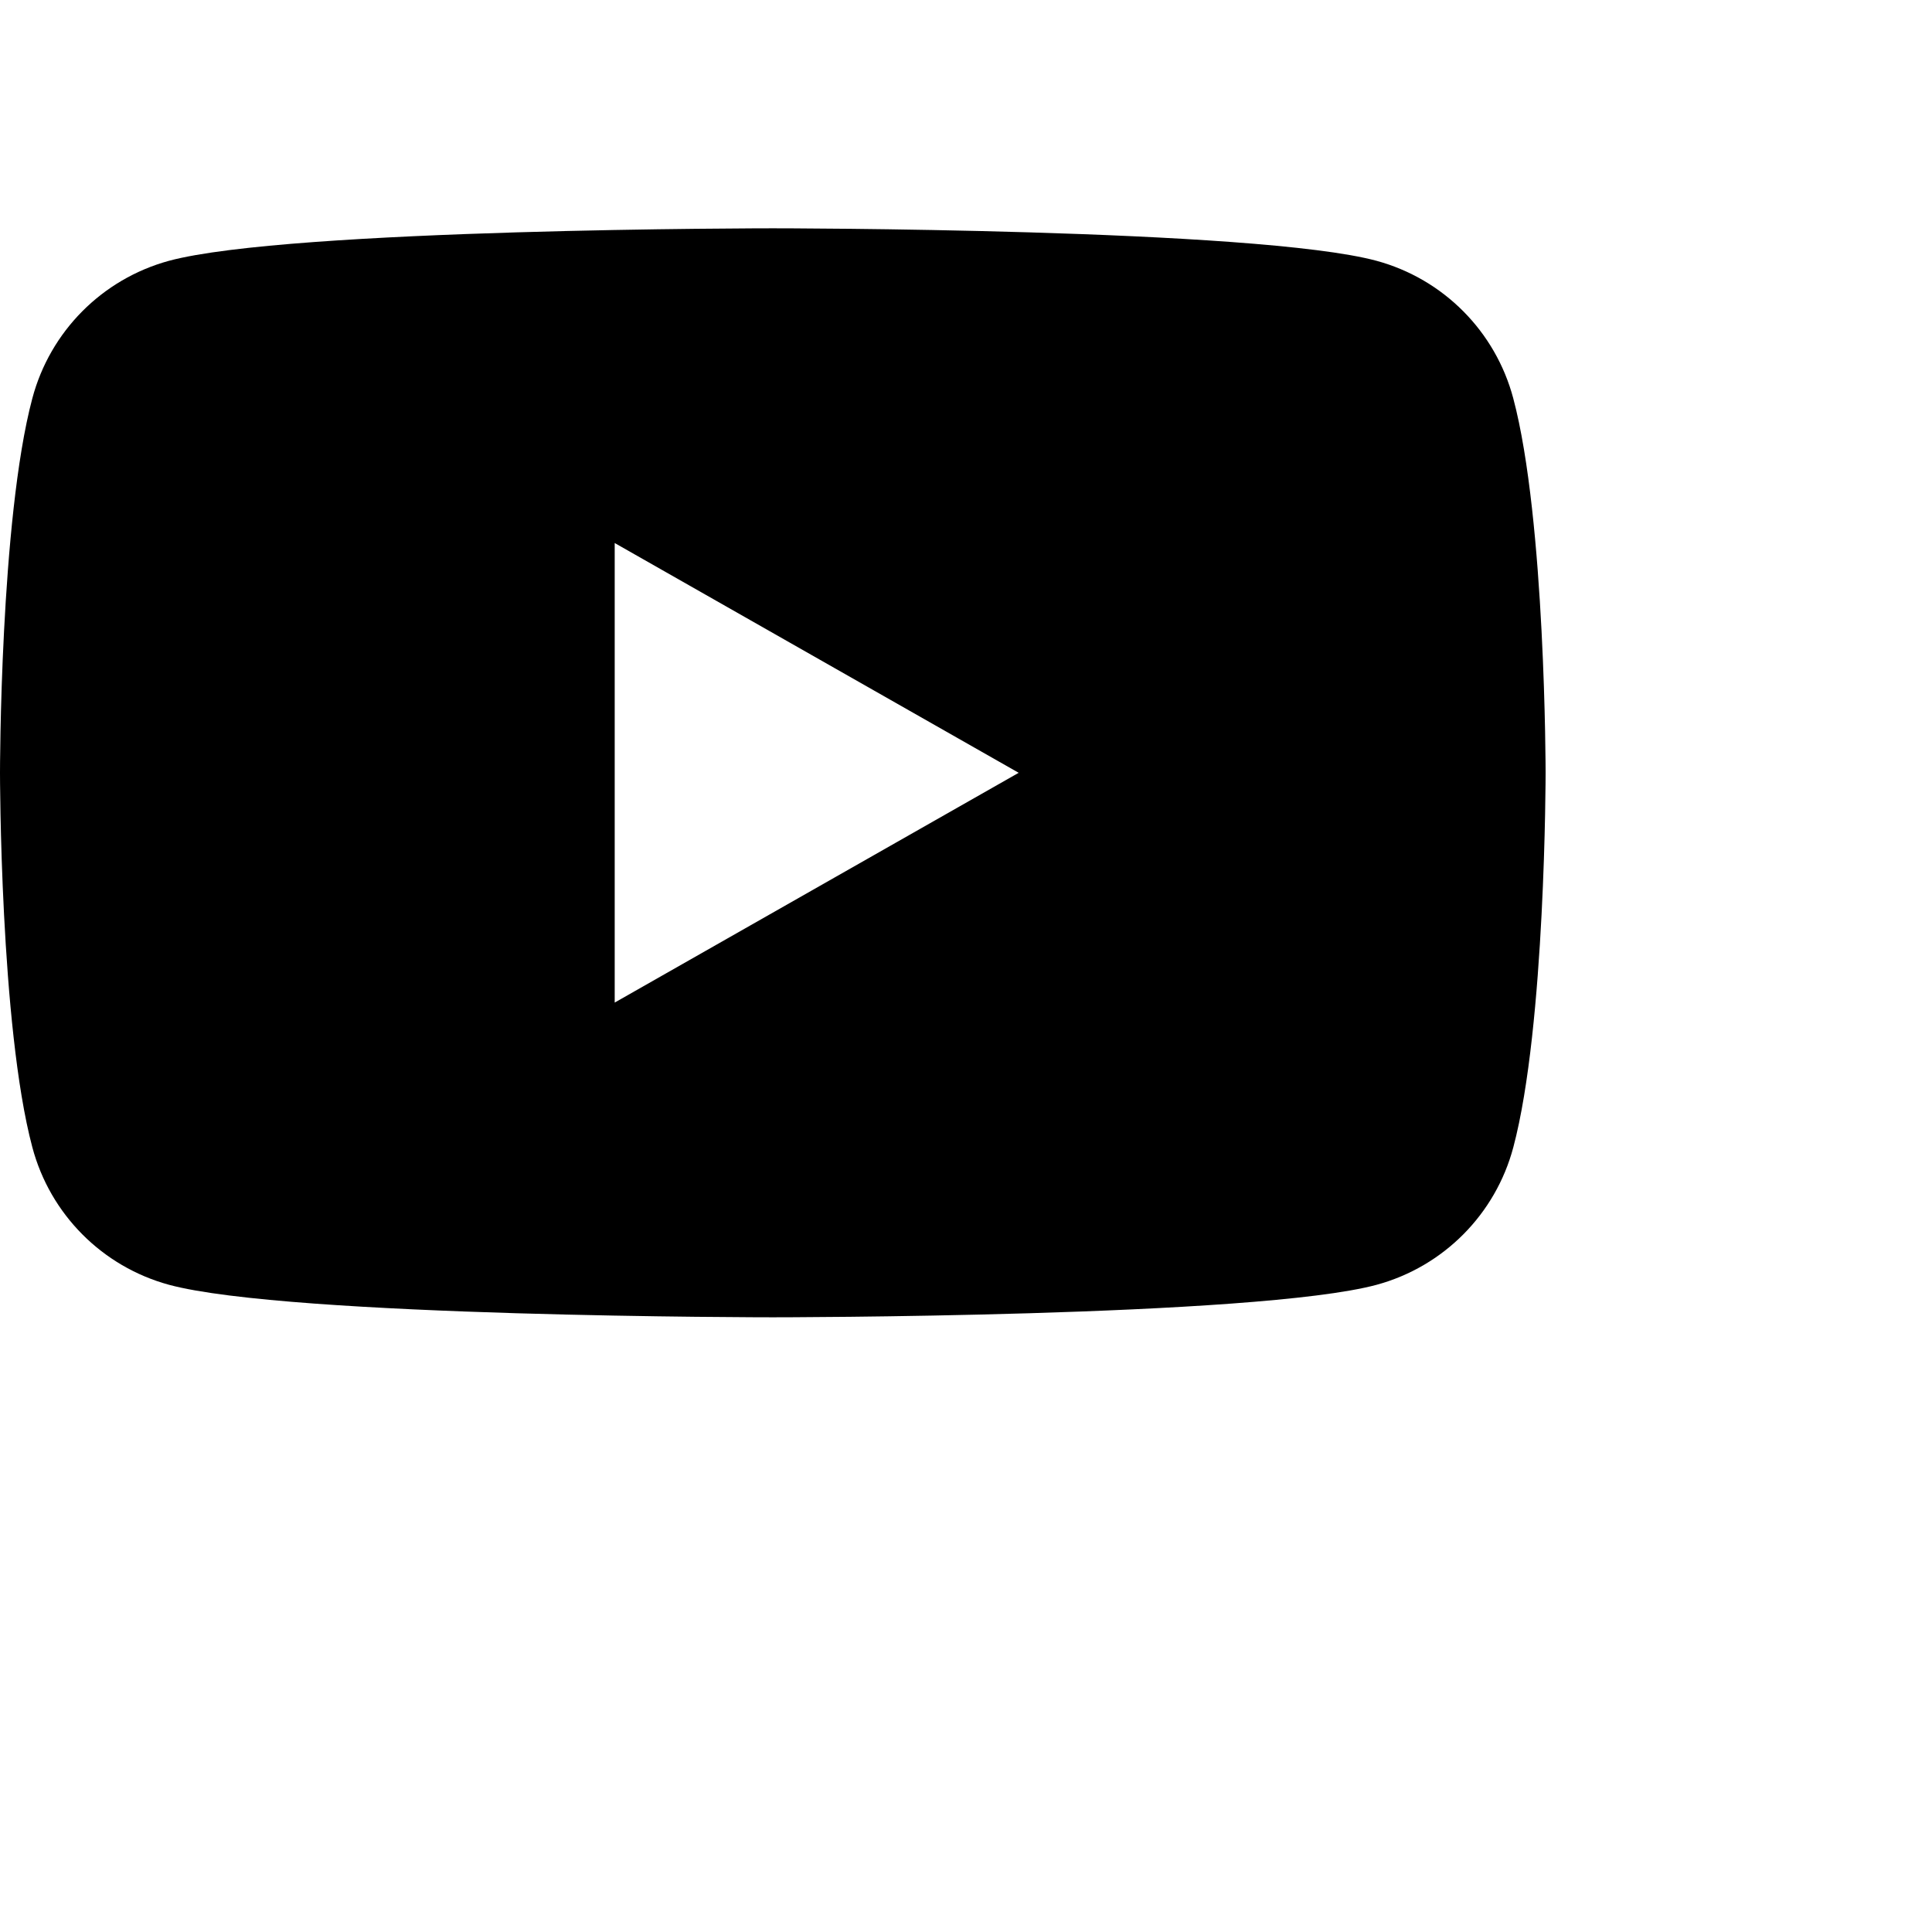
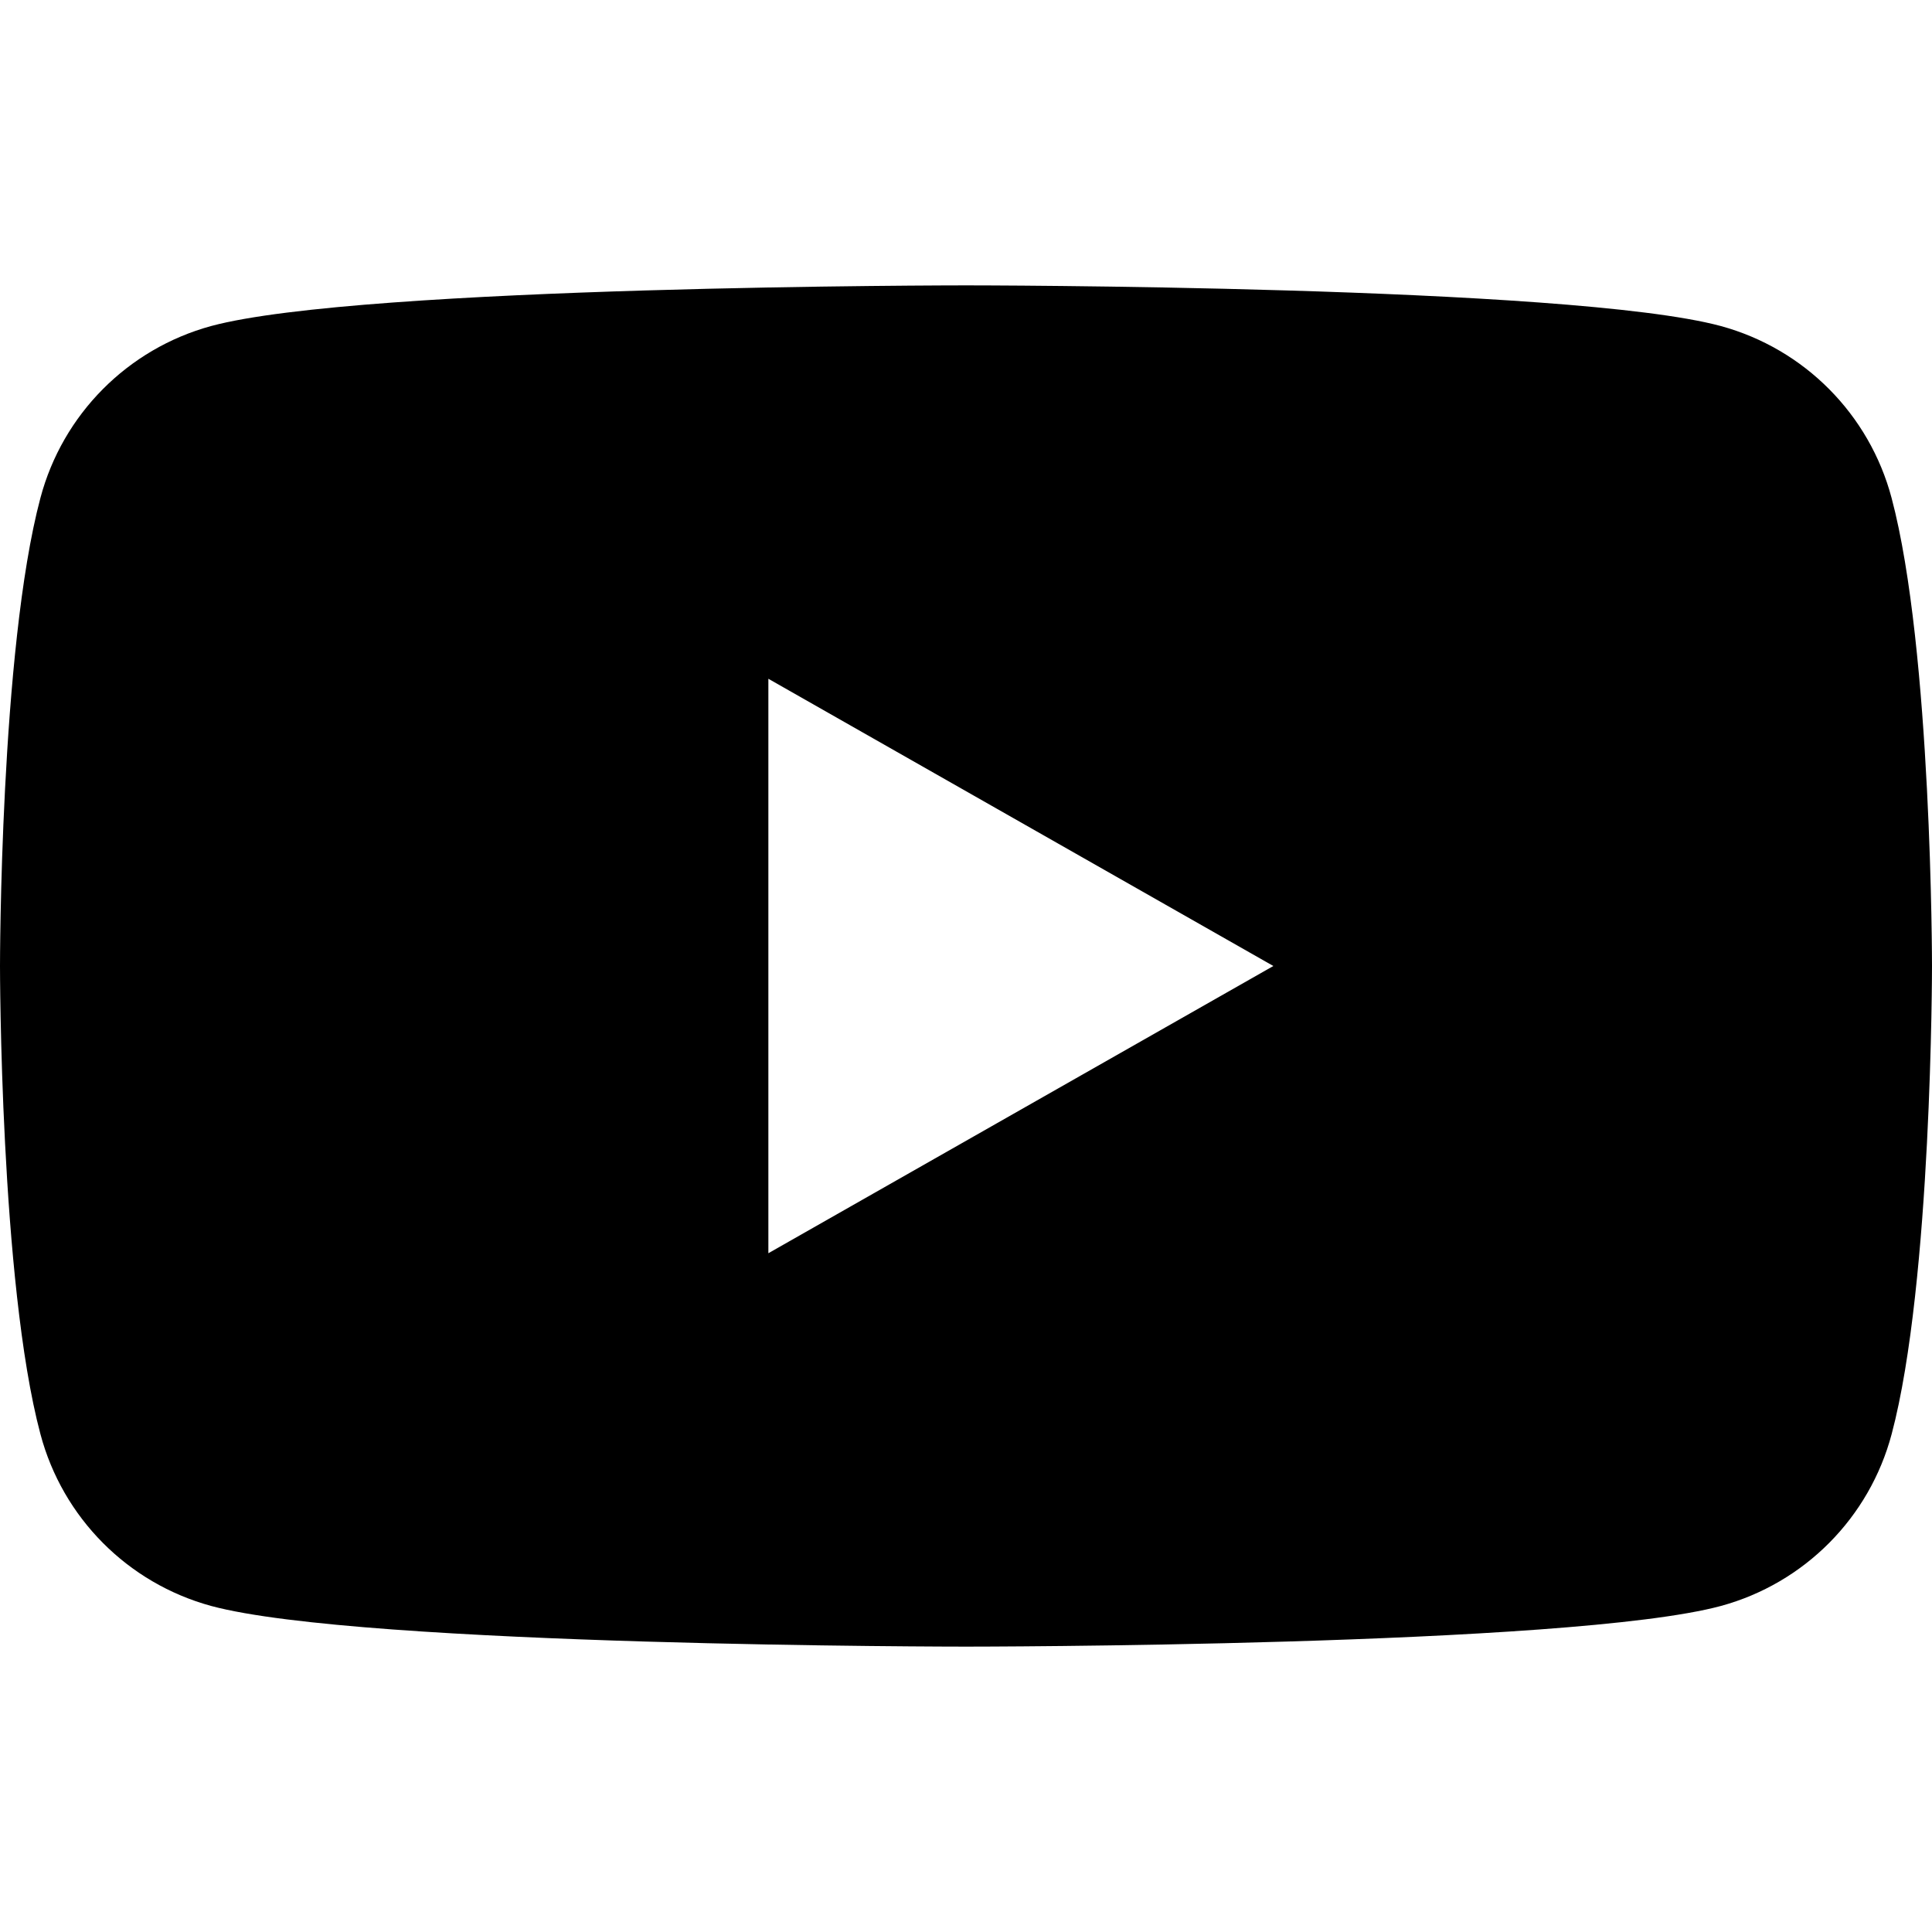
- <svg xmlns="http://www.w3.org/2000/svg" width="30" height="30" viewBox="0 0 30 30" fill="currentColor">
+ <svg xmlns="http://www.w3.org/2000/svg" width="1.875rem" height="1.875rem" viewBox="0 0 24 24" fill="currentColor" role="img" aria-label="YouTube logo">
  <path d="M23.498 6.186a3.016 3.016 0 0 0-2.122-2.136C19.505 3.545 12 3.545 12 3.545s-7.505 0-9.377.505A3.017 3.017 0 0 0 .502 6.186C0 8.07 0 12 0 12s0 3.93.502 5.814a3.016 3.016 0 0 0 2.122 2.136c1.871.505 9.376.505 9.376.505s7.505 0 9.377-.505a3.015 3.015 0 0 0 2.122-2.136C24 15.93 24 12 24 12s0-3.93-.502-5.814zM9.545 15.568V8.432L15.818 12l-6.273 3.568z" />
</svg>
